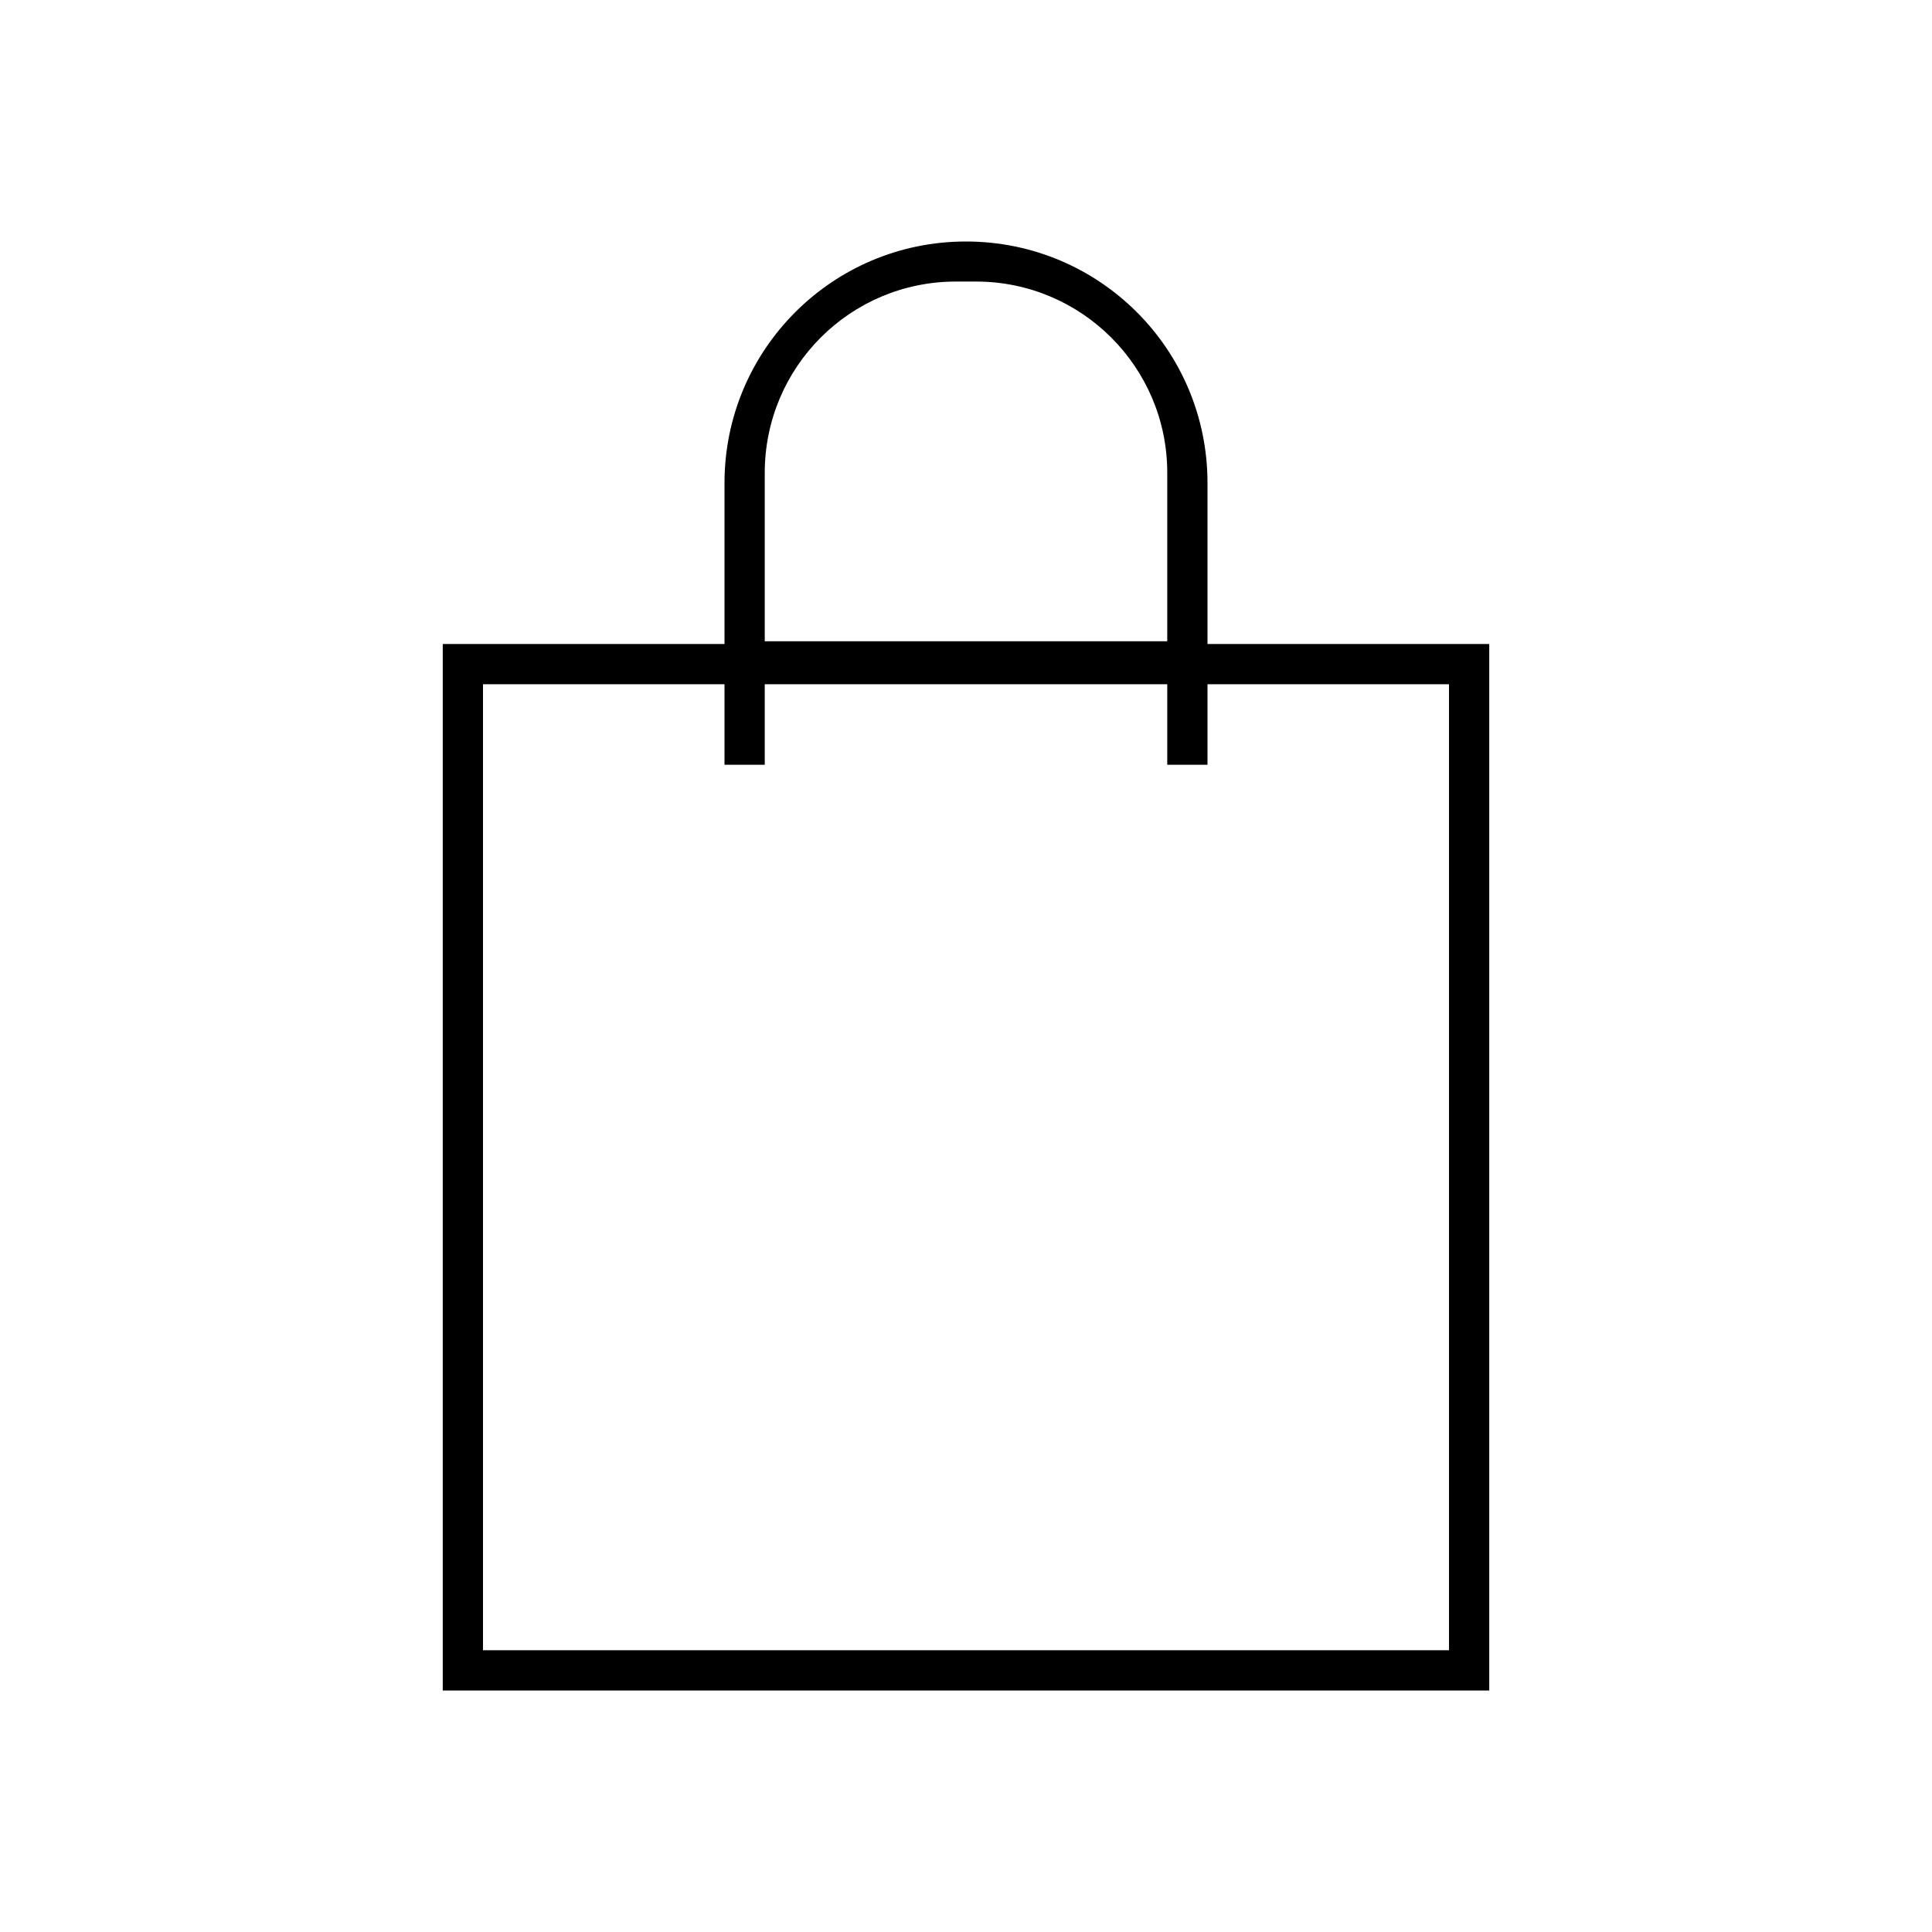
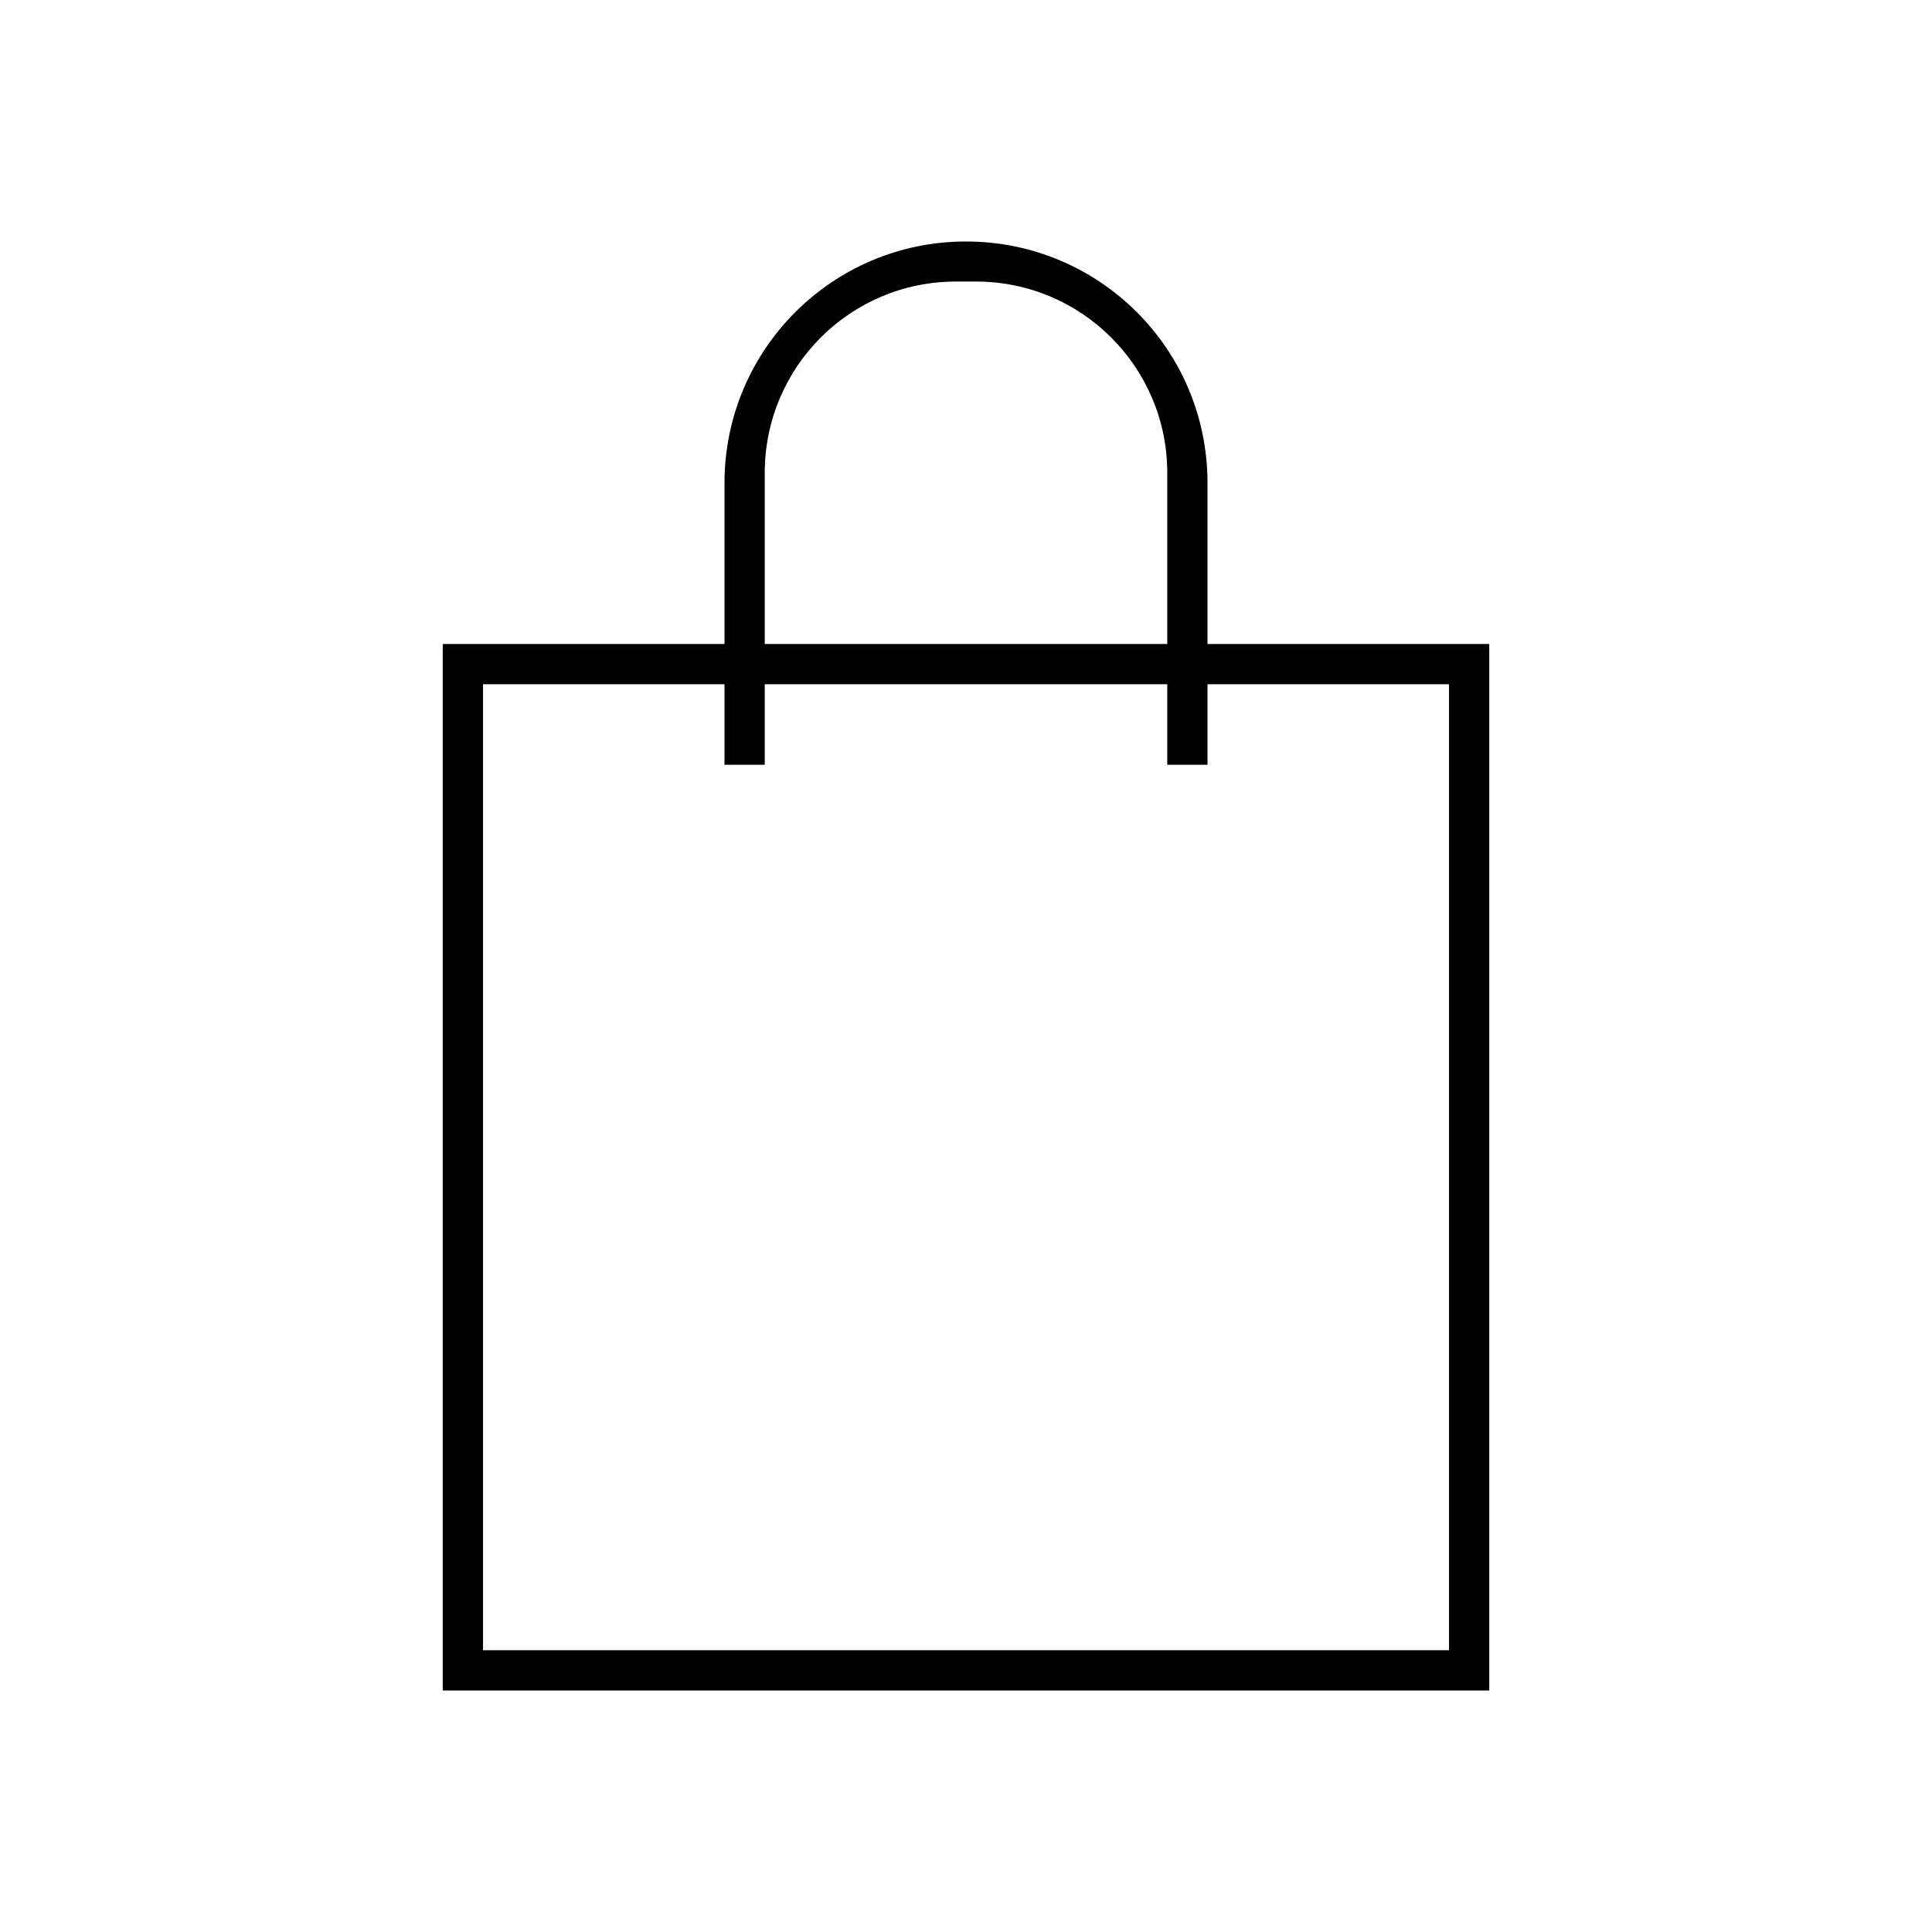
<svg xmlns="http://www.w3.org/2000/svg" width="48" height="48">
-   <path fill-rule="evenodd" d="M30 19h-1v-2H19v2h-1v-2h-6v24h24V17h-6v2zm-12-3v-3.999C18 8.687 20.684 6 23.996 6H24c3.314 0 6 2.677 6 6.001V16h7v26H11V16h7zm1-4.251v4.183h10v-4.188c0-2.621-2.127-4.749-4.751-4.749h-.498C21.121 6.995 19 9.124 19 11.749z" />
+   <path d="M30 19h-1v-2H19v2h-1v-2h-6v24h24V17h-6v2zm-12-3v-3.999C18 8.687 20.684 6 23.996 6H24c3.314 0 6 2.677 6 6.001V16h7v26H11V16h7zm1-4.251V16h10v-4.256c0-2.621-2.127-4.749-4.751-4.749h-.498C21.121 6.995 19 9.124 19 11.749z" />
</svg>
